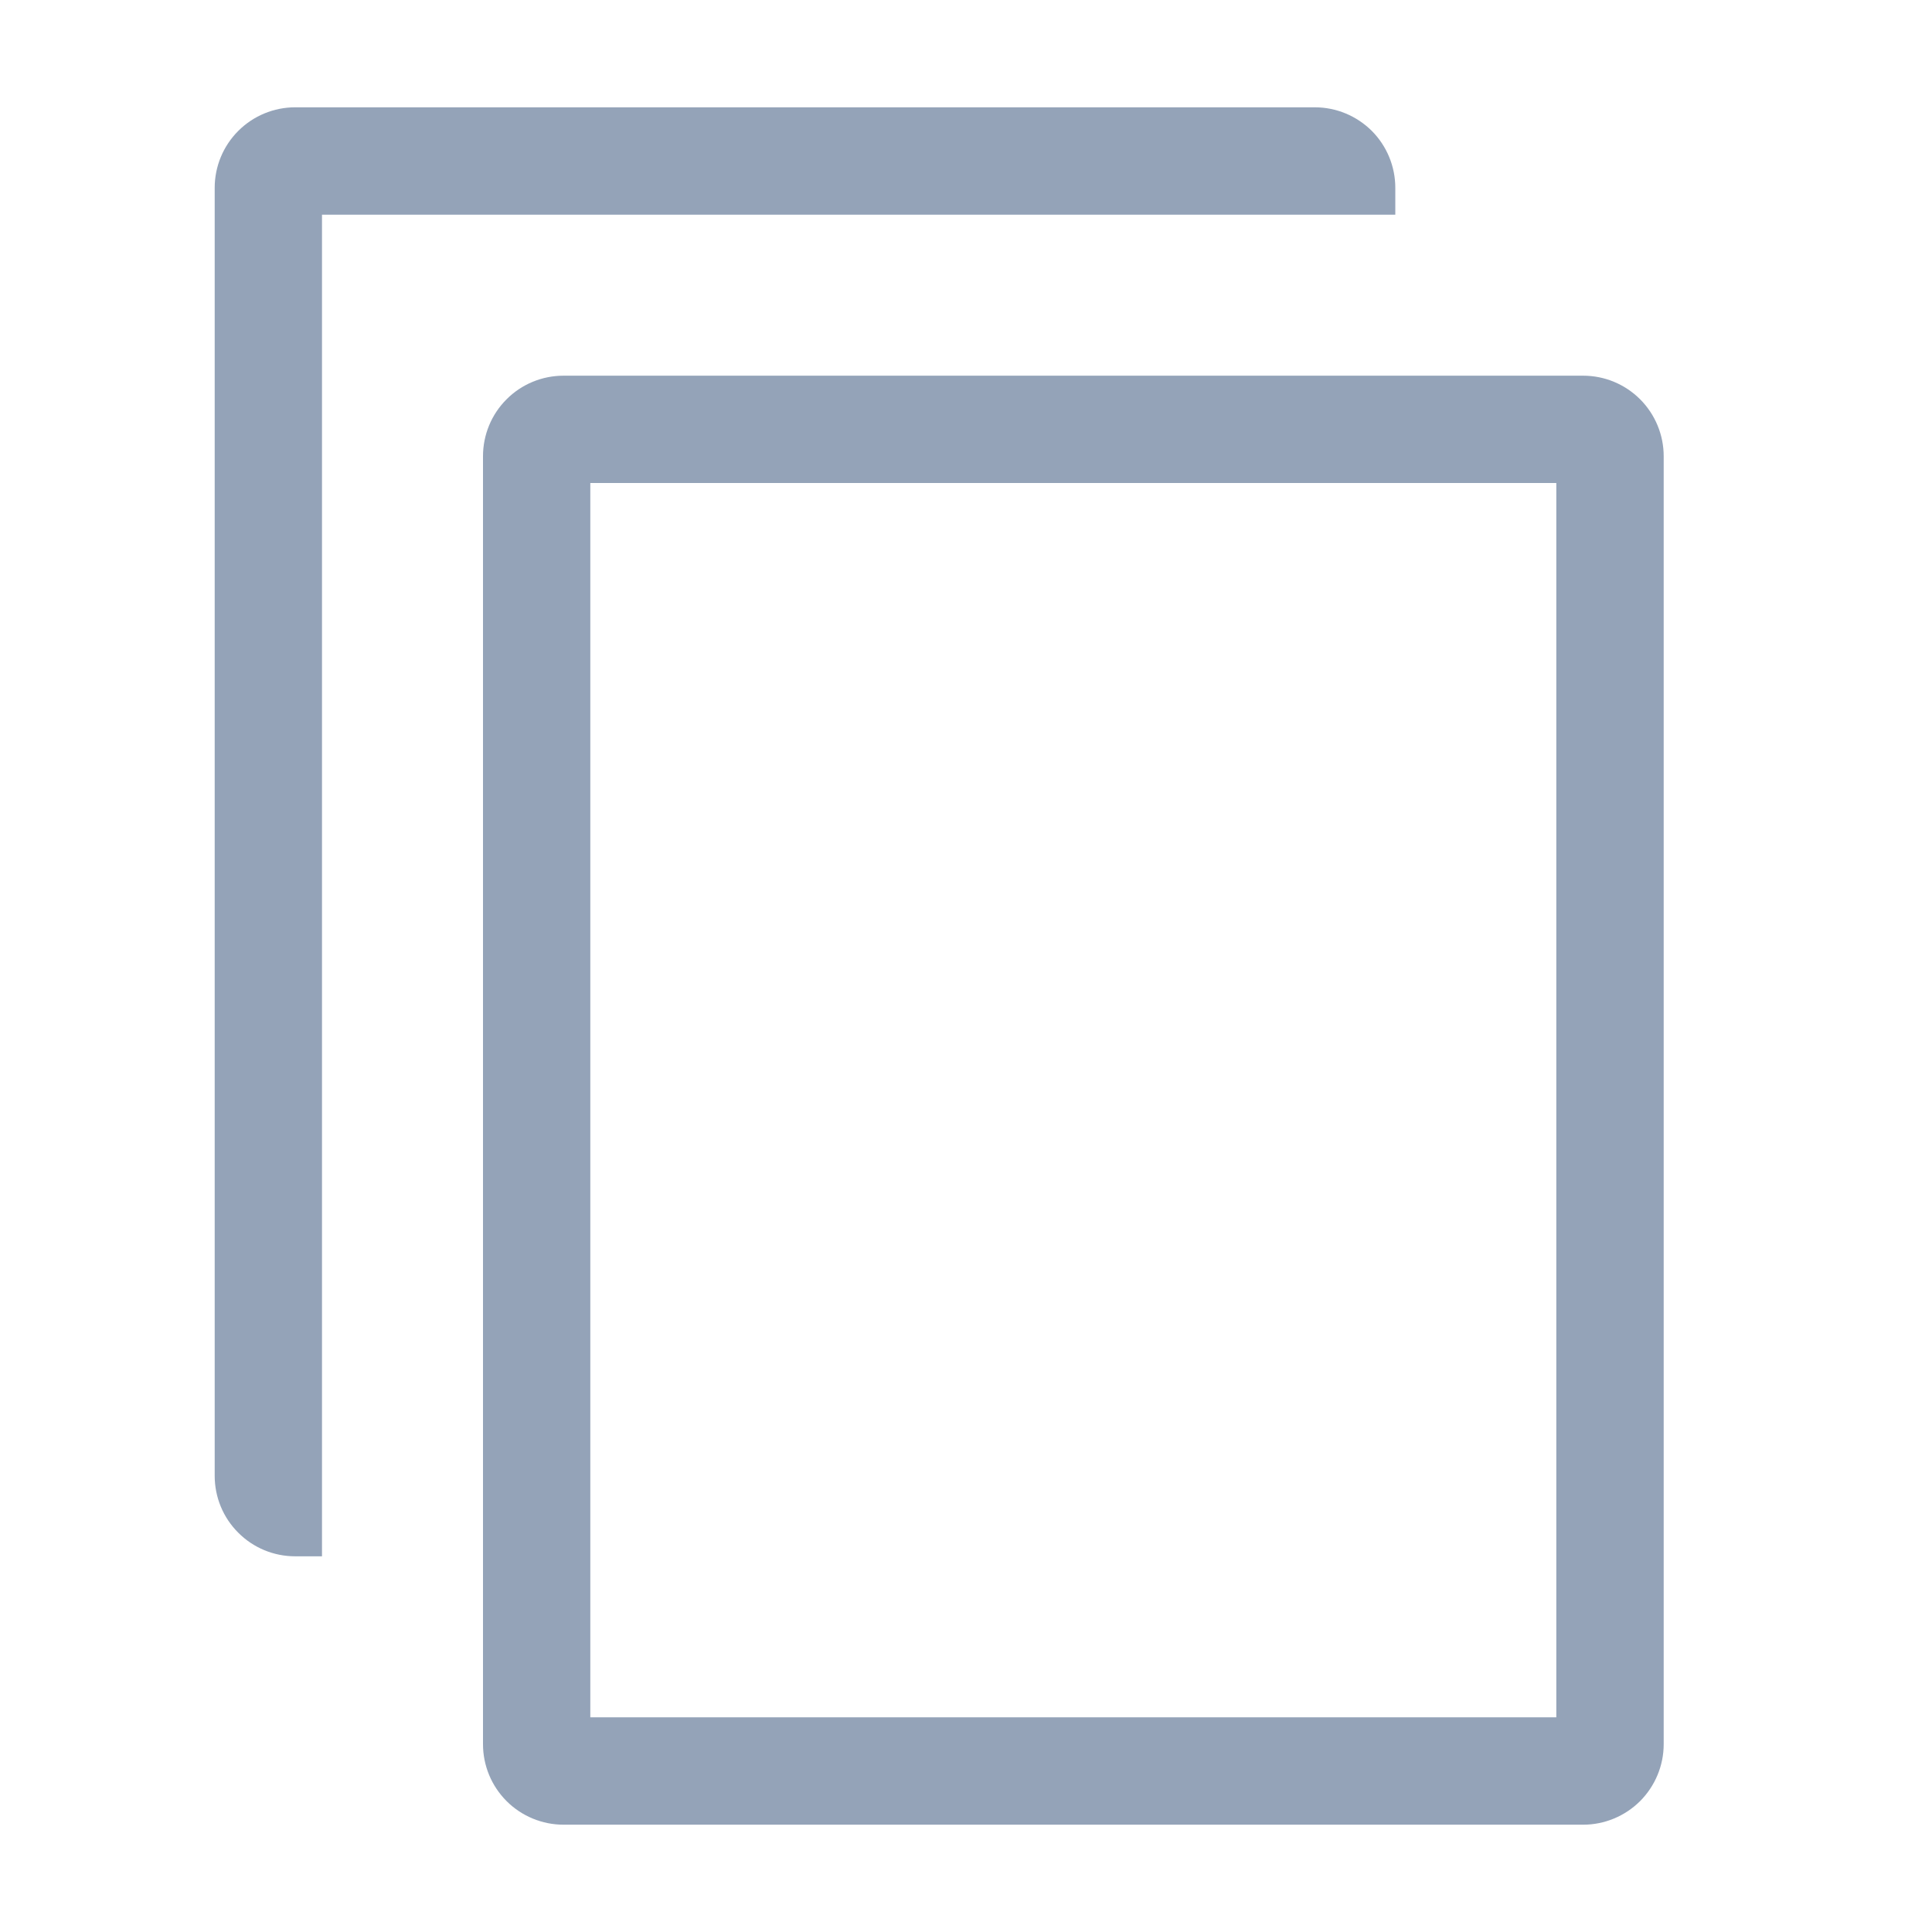
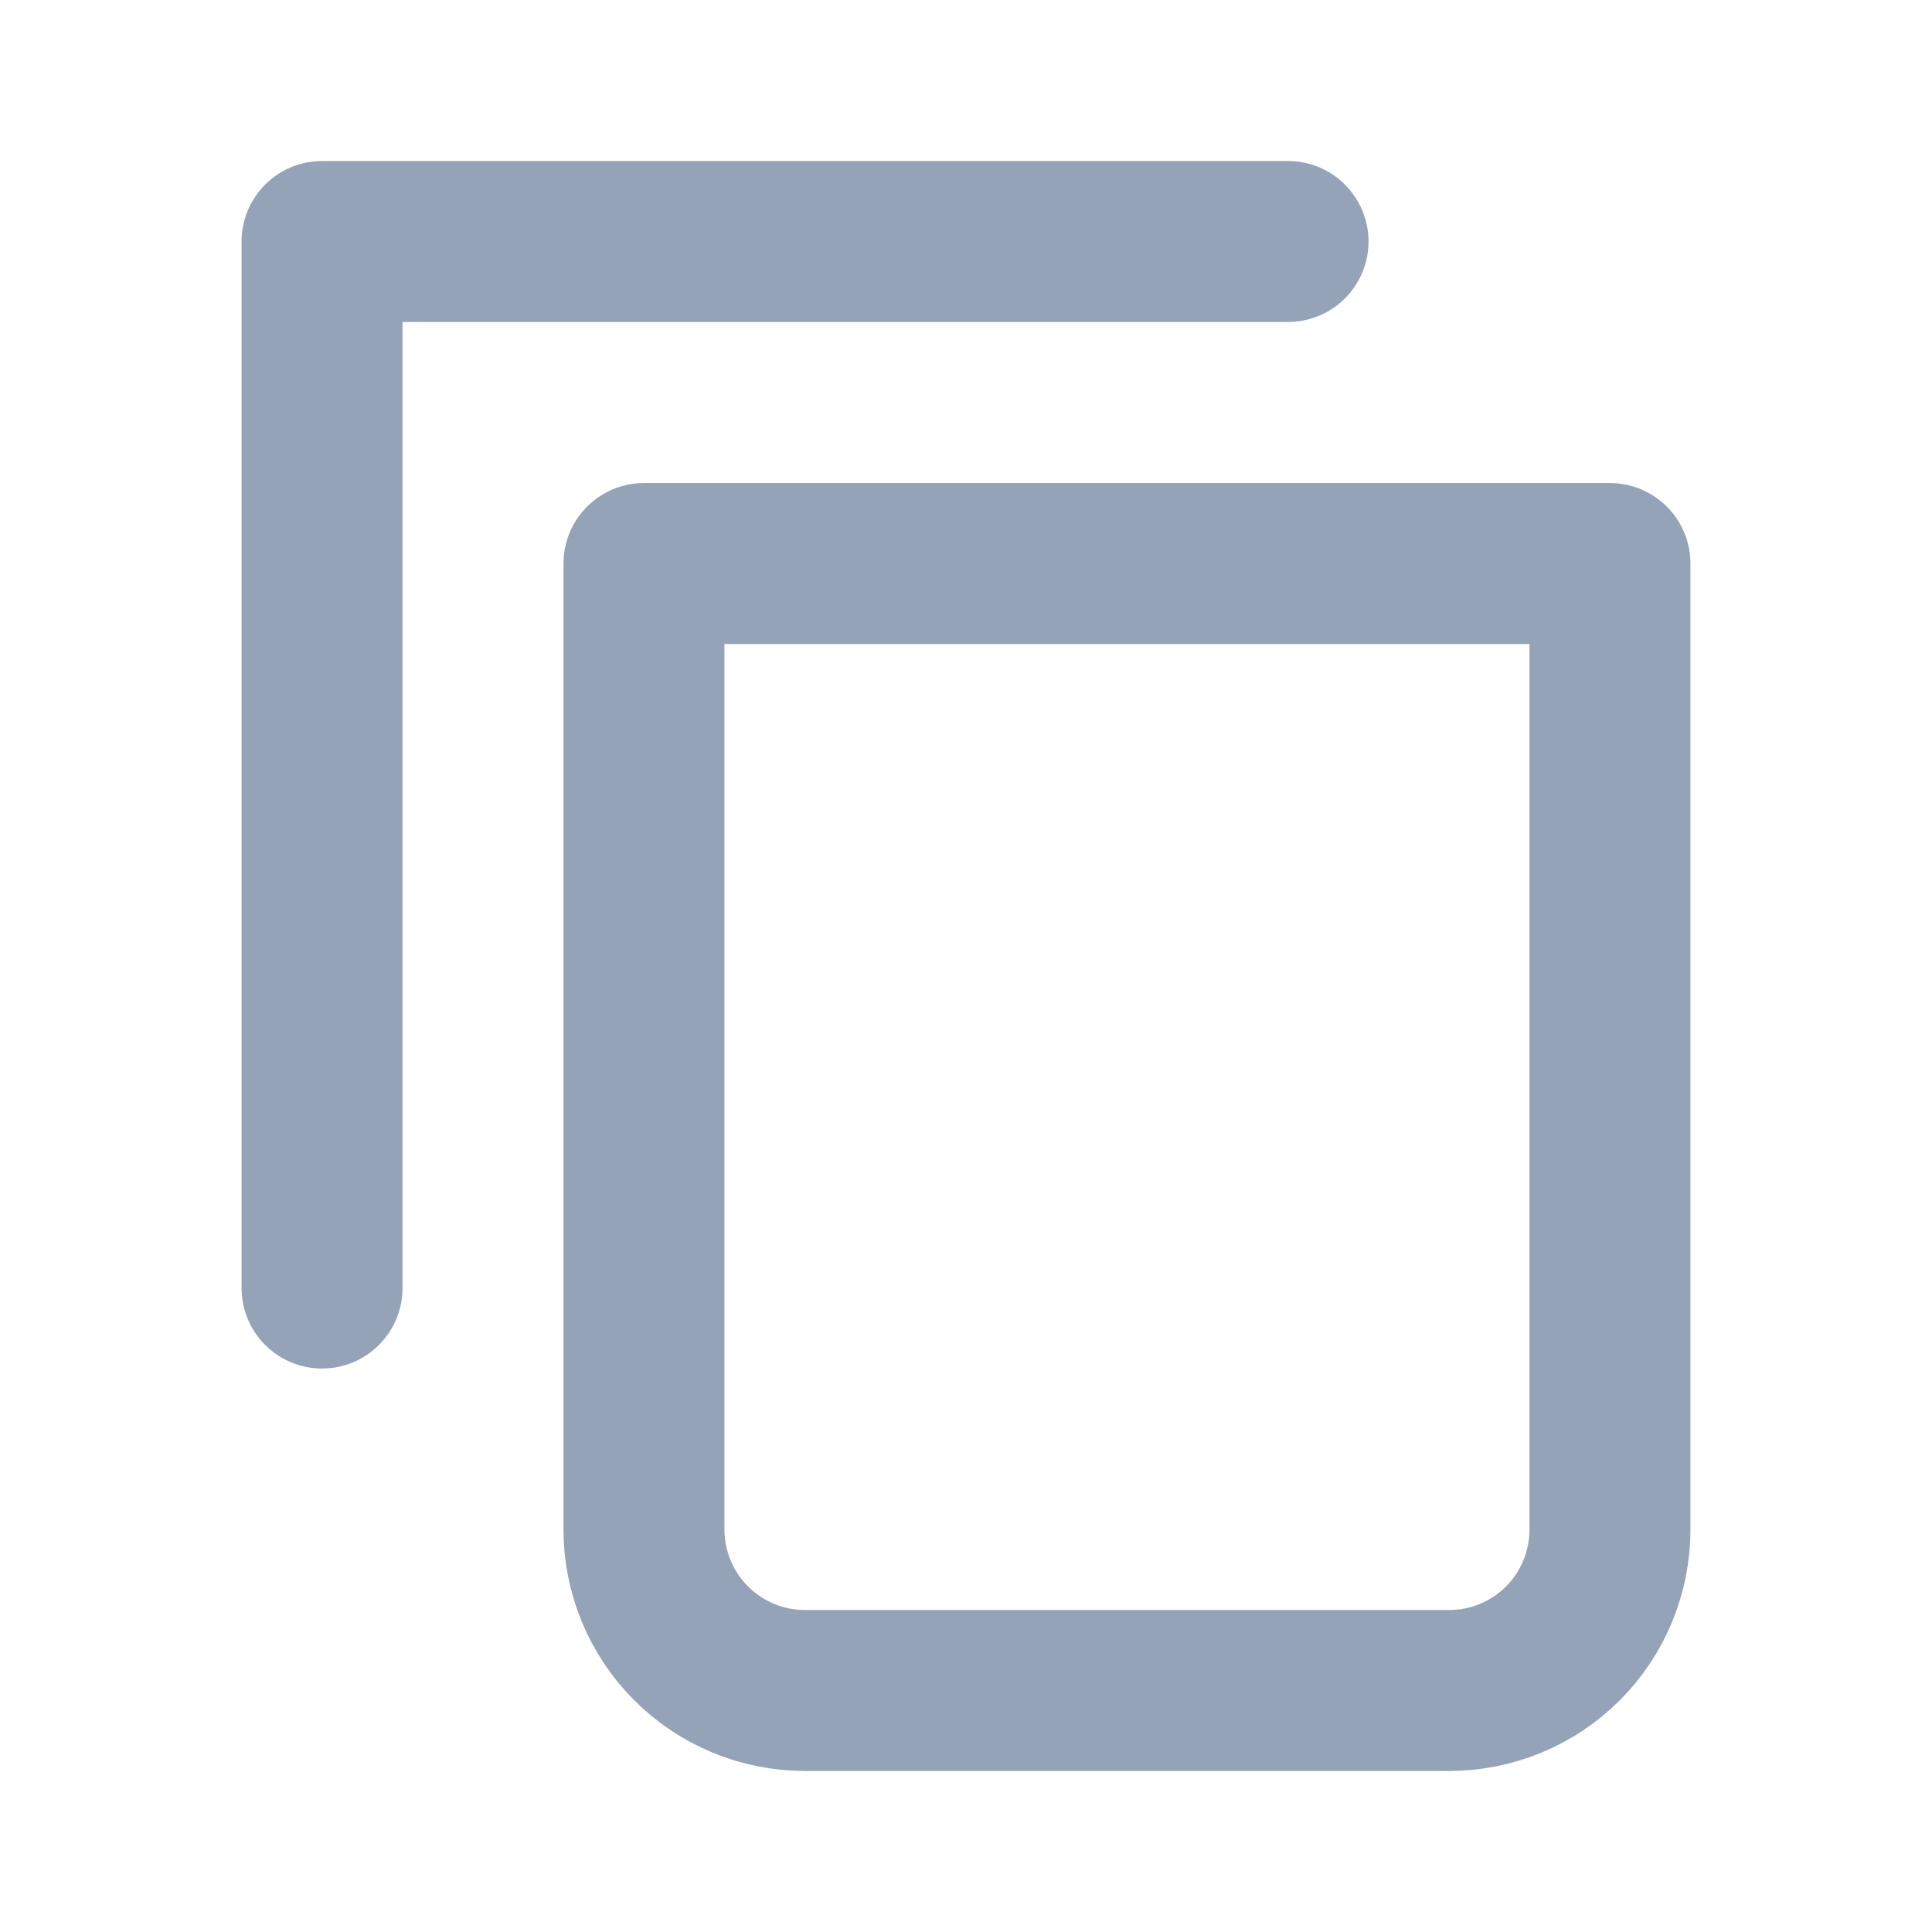
- <svg xmlns="http://www.w3.org/2000/svg" width="24" height="24" viewBox="0 0 24 24" fill="none">
-   <path d="M19.667 4.667H7C6.735 4.667 6.48 4.772 6.293 4.96C6.105 5.147 6 5.402 6 5.667V21.667C6 21.932 6.105 22.186 6.293 22.374C6.48 22.561 6.735 22.667 7 22.667H19.667C19.932 22.667 20.186 22.561 20.374 22.374C20.561 22.186 20.667 21.932 20.667 21.667V5.667C20.667 5.402 20.561 5.147 20.374 4.96C20.186 4.772 19.932 4.667 19.667 4.667ZM19.333 21.333H7.333V6H19.333V21.333Z" fill="#94A3B8" />
-   <path d="M17.333 2.333C17.333 2.068 17.228 1.814 17.041 1.626C16.853 1.439 16.599 1.333 16.333 1.333H3.667C3.401 1.333 3.147 1.439 2.96 1.626C2.772 1.814 2.667 2.068 2.667 2.333V18.333C2.667 18.599 2.772 18.853 2.96 19.04C3.147 19.228 3.401 19.333 3.667 19.333H4V2.667H17.333V2.333Z" fill="#94A3B8" />
+ <svg xmlns="http://www.w3.org/2000/svg" width="16" height="16" viewBox="0 0 16 16" fill="none">
+   <path d="M10.667 2H2.667V10.667" stroke="#94A3B8" stroke-width="1.333" stroke-linecap="round" stroke-linejoin="round" />
+   <path d="M5.333 4.667H13.333V12.667C13.333 13.02 13.193 13.36 12.943 13.61C12.693 13.86 12.354 14 12 14H6.667C6.313 14 5.974 13.86 5.724 13.61C5.474 13.36 5.333 13.02 5.333 12.667V4.667Z" stroke="#94A3B8" stroke-width="1.333" stroke-linecap="round" stroke-linejoin="round" />
</svg>
